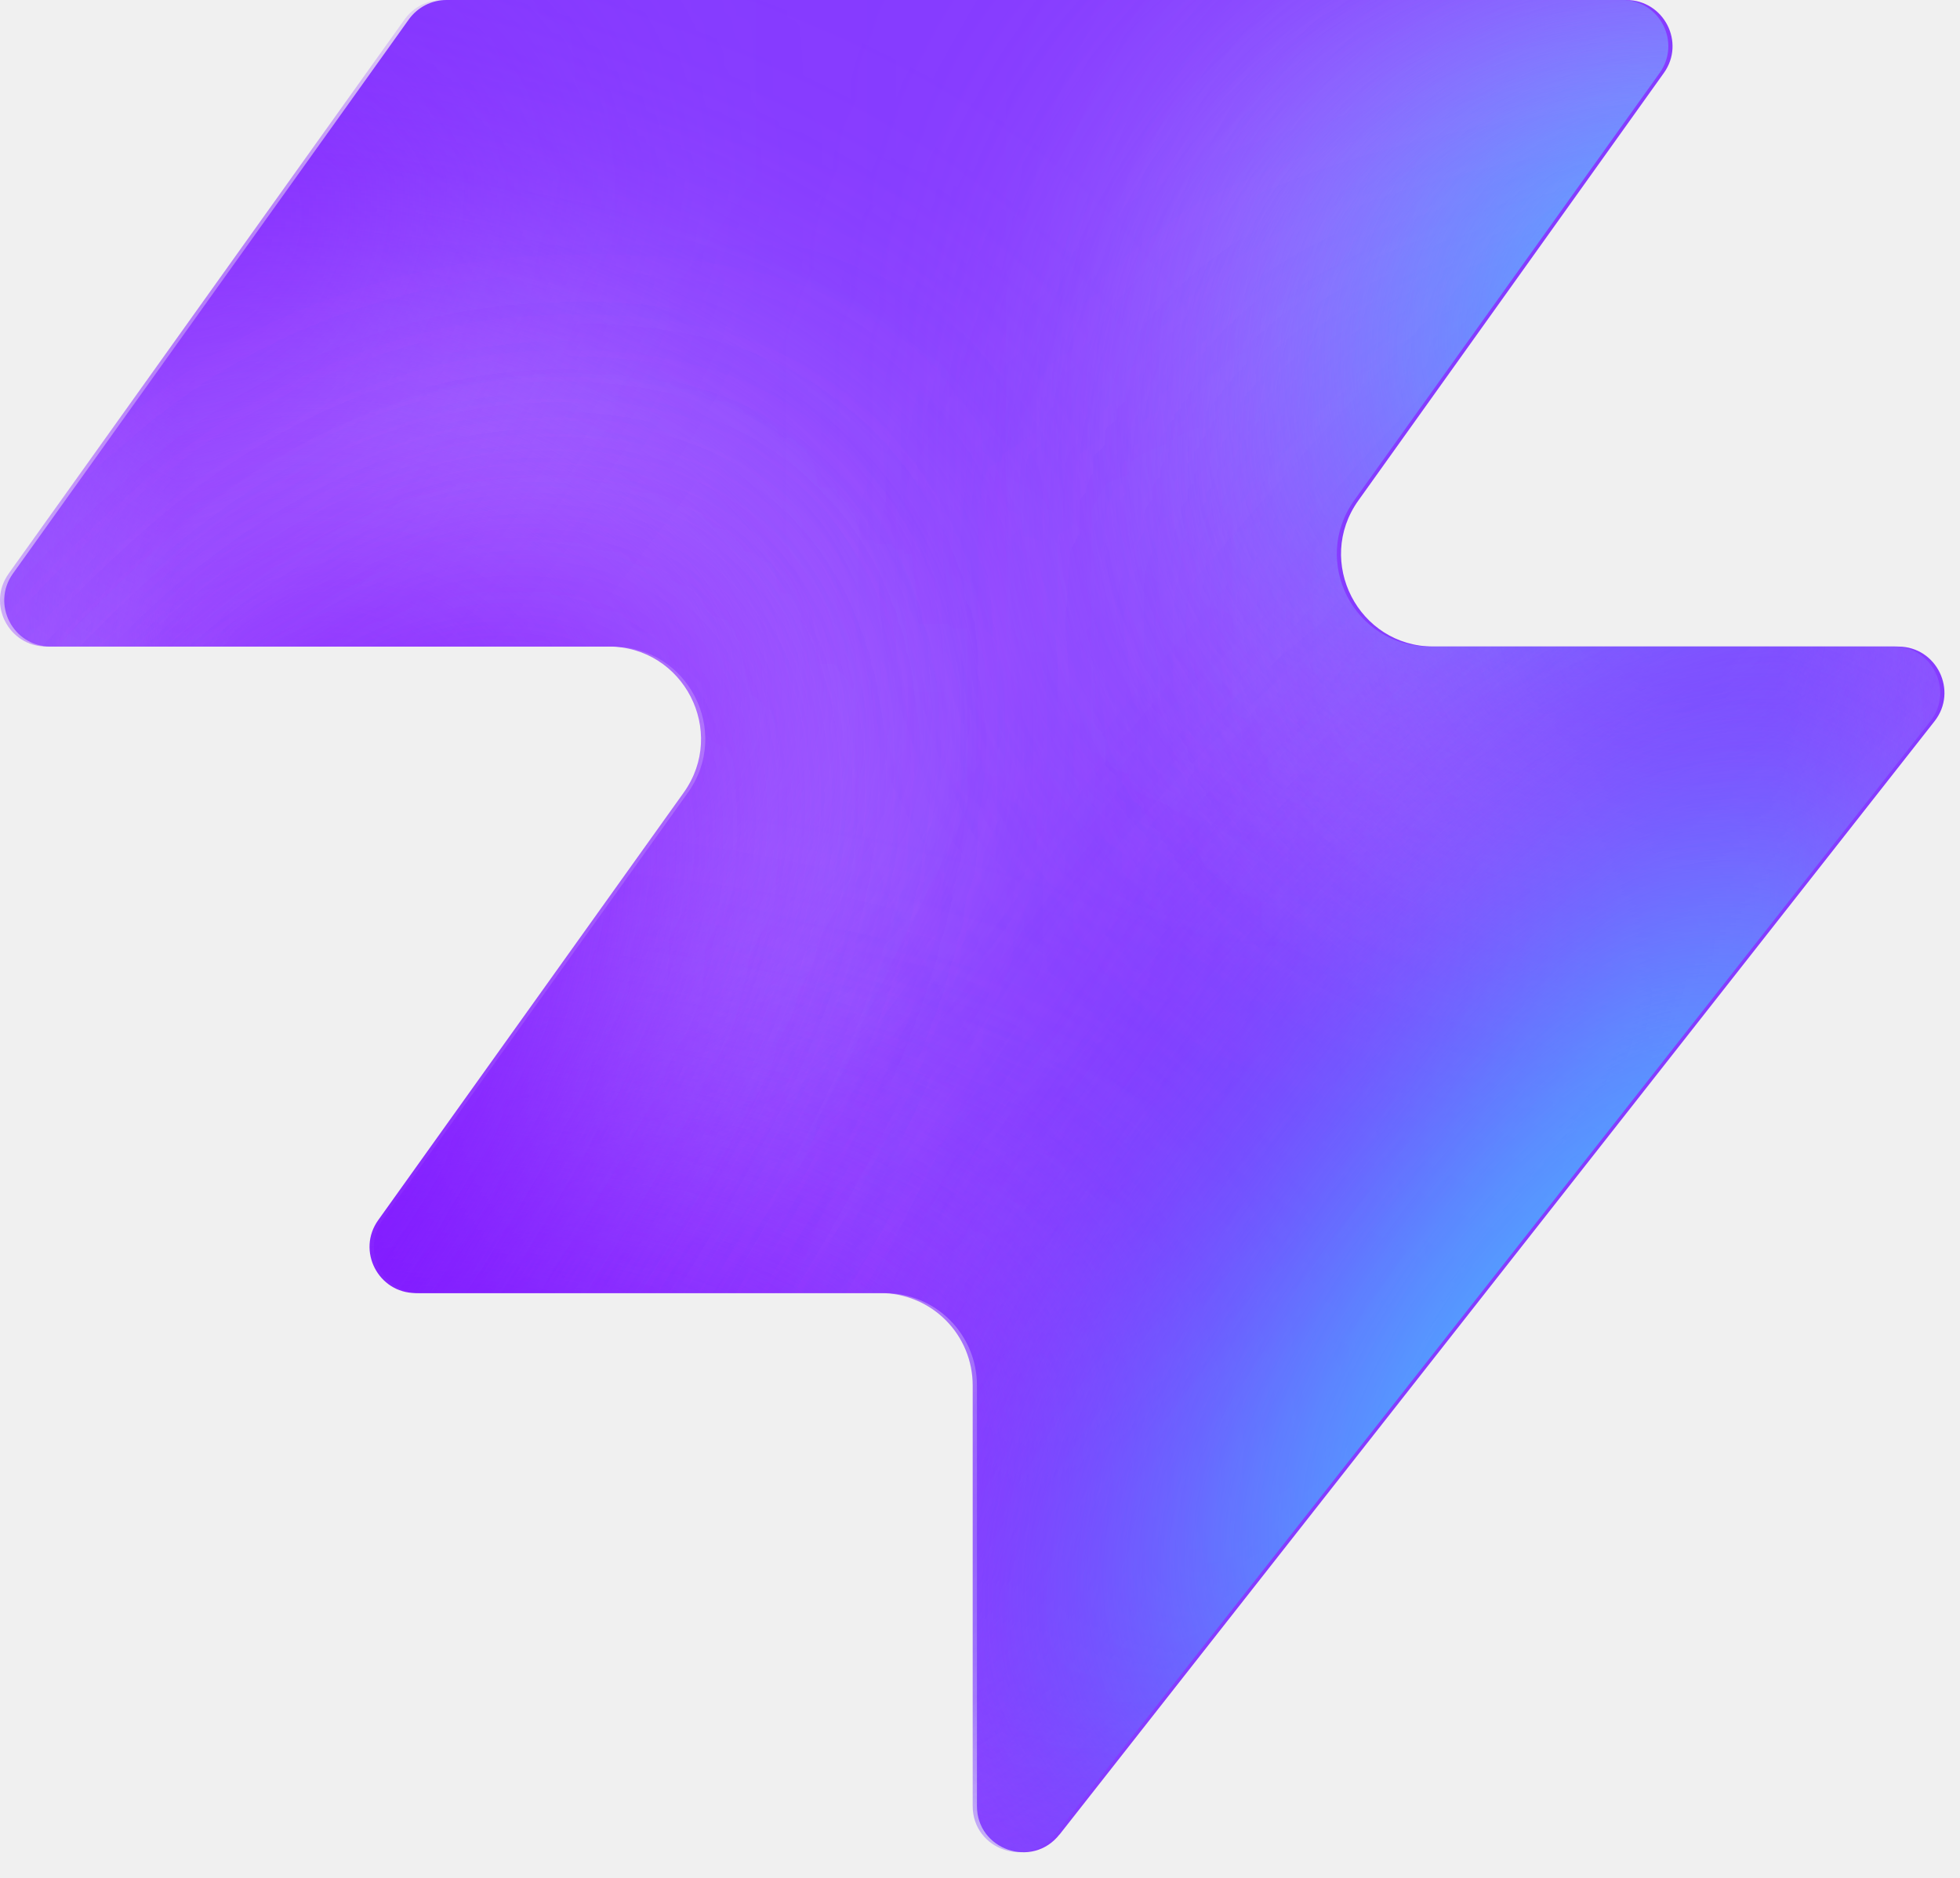
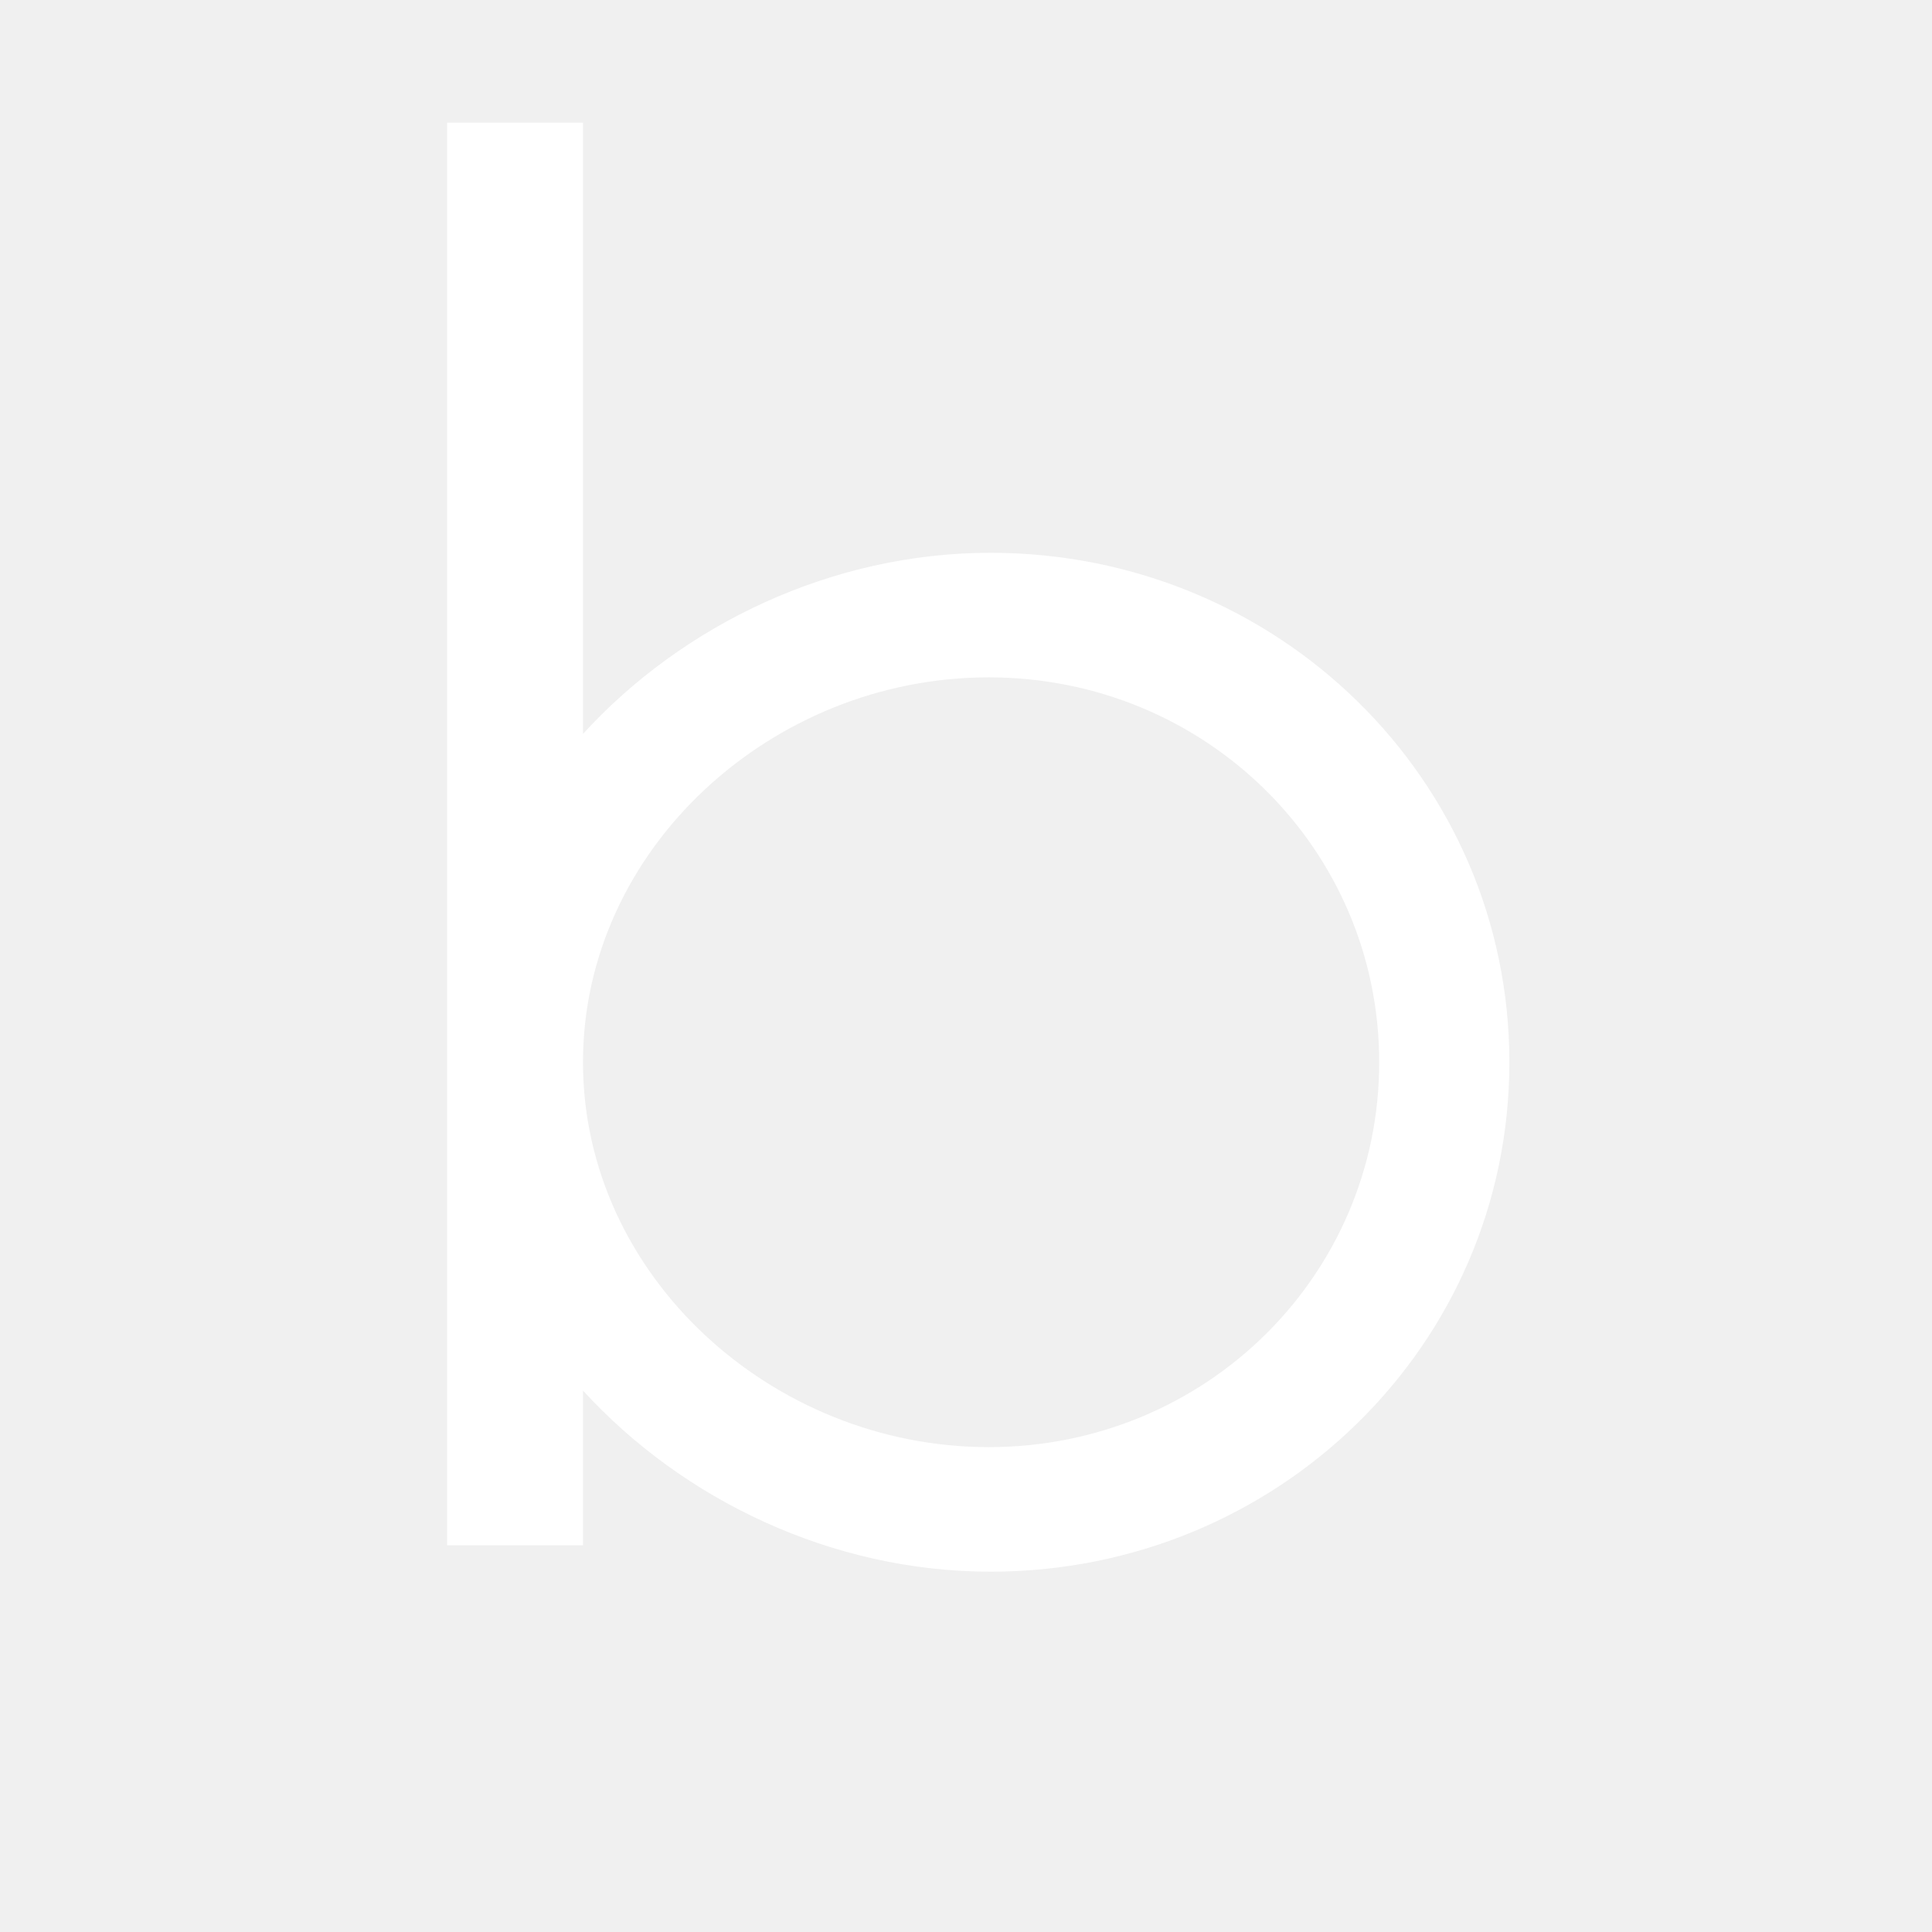
- <svg xmlns="http://www.w3.org/2000/svg" width="48" height="46" fill="none" viewBox="0 0 48 46">
-   <path fill="#863bff" d="M25.946 44.938c-.664.845-2.021.375-2.021-.698V33.937a2.26 2.26 0 0 0-2.262-2.262H10.287c-.92 0-1.456-1.04-.92-1.788l7.48-10.471c1.07-1.497 0-3.578-1.842-3.578H1.237c-.92 0-1.456-1.04-.92-1.788L10.013.474c.214-.297.556-.474.92-.474h28.894c.92 0 1.456 1.04.92 1.788l-7.48 10.471c-1.07 1.498 0 3.579 1.842 3.579h11.377c.943 0 1.473 1.088.89 1.83L25.947 44.94z" style="fill:#863bff;fill:color(display-p3 .525 .23 1);fill-opacity:1" />
-   <mask id="a" width="48" height="46" x="0" y="0" maskUnits="userSpaceOnUse" style="mask-type:alpha">
-     <path fill="#000" d="M25.842 44.938c-.664.844-2.021.375-2.021-.698V33.937a2.26 2.26 0 0 0-2.262-2.262H10.183c-.92 0-1.456-1.04-.92-1.788l7.48-10.471c1.07-1.498 0-3.579-1.842-3.579H1.133c-.92 0-1.456-1.04-.92-1.787L9.91.473c.214-.297.556-.474.92-.474h28.894c.92 0 1.456 1.04.92 1.788l-7.48 10.471c-1.07 1.498 0 3.578 1.842 3.578h11.377c.943 0 1.473 1.088.89 1.832L25.843 44.94z" style="fill:#000;fill-opacity:1" />
-   </mask>
-   <g mask="url(#a)">
-     <g filter="url(#b)">
-       <ellipse cx="5.508" cy="14.704" fill="#ede6ff" rx="5.508" ry="14.704" style="fill:#ede6ff;fill:color(display-p3 .927 .903 1);fill-opacity:1" transform="matrix(.00324 1 1 -.00324 -4.47 31.516)" />
-     </g>
-     <g filter="url(#c)">
-       <ellipse cx="10.399" cy="29.851" fill="#ede6ff" rx="10.399" ry="29.851" style="fill:#ede6ff;fill:color(display-p3 .927 .903 1);fill-opacity:1" transform="matrix(.00324 1 1 -.00324 -39.328 7.883)" />
-     </g>
-     <g filter="url(#d)">
-       <ellipse cx="5.508" cy="30.487" fill="#7e14ff" rx="5.508" ry="30.487" style="fill:#7e14ff;fill:color(display-p3 .492 .077 1);fill-opacity:1" transform="rotate(89.814 -25.913 -14.639)scale(1 -1)" />
-     </g>
-     <g filter="url(#e)">
-       <ellipse cx="5.508" cy="30.599" fill="#7e14ff" rx="5.508" ry="30.599" style="fill:#7e14ff;fill:color(display-p3 .492 .077 1);fill-opacity:1" transform="rotate(89.814 -32.644 -3.334)scale(1 -1)" />
-     </g>
-     <g filter="url(#f)">
-       <ellipse cx="5.508" cy="30.599" fill="#7e14ff" rx="5.508" ry="30.599" style="fill:#7e14ff;fill:color(display-p3 .492 .077 1);fill-opacity:1" transform="matrix(.00324 1 1 -.00324 -34.34 30.47)" />
-     </g>
-     <g filter="url(#g)">
-       <ellipse cx="14.072" cy="22.078" fill="#ede6ff" rx="14.072" ry="22.078" style="fill:#ede6ff;fill:color(display-p3 .927 .903 1);fill-opacity:1" transform="rotate(93.35 24.506 48.493)scale(-1 1)" />
-     </g>
-     <g filter="url(#h)">
-       <ellipse cx="3.47" cy="21.501" fill="#7e14ff" rx="3.47" ry="21.501" style="fill:#7e14ff;fill:color(display-p3 .492 .077 1);fill-opacity:1" transform="rotate(89.009 28.708 47.59)scale(-1 1)" />
-     </g>
-     <g filter="url(#i)">
-       <ellipse cx="3.47" cy="21.501" fill="#7e14ff" rx="3.47" ry="21.501" style="fill:#7e14ff;fill:color(display-p3 .492 .077 1);fill-opacity:1" transform="rotate(89.009 28.708 47.59)scale(-1 1)" />
-     </g>
-     <g filter="url(#j)">
-       <ellipse cx=".387" cy="8.972" fill="#7e14ff" rx="4.407" ry="29.108" style="fill:#7e14ff;fill:color(display-p3 .492 .077 1);fill-opacity:1" transform="rotate(39.51 .387 8.972)" />
-     </g>
-     <g filter="url(#k)">
-       <ellipse cx="47.523" cy="-6.092" fill="#7e14ff" rx="4.407" ry="29.108" style="fill:#7e14ff;fill:color(display-p3 .492 .077 1);fill-opacity:1" transform="rotate(37.892 47.523 -6.092)" />
-     </g>
-     <g filter="url(#l)">
-       <ellipse cx="41.412" cy="6.333" fill="#47bfff" rx="5.971" ry="9.665" style="fill:#47bfff;fill:color(display-p3 .28 .748 1);fill-opacity:1" transform="rotate(37.892 41.412 6.333)" />
-     </g>
-     <g filter="url(#m)">
-       <ellipse cx="-1.879" cy="38.332" fill="#7e14ff" rx="4.407" ry="29.108" style="fill:#7e14ff;fill:color(display-p3 .492 .077 1);fill-opacity:1" transform="rotate(37.892 -1.88 38.332)" />
-     </g>
-     <g filter="url(#n)">
-       <ellipse cx="-1.879" cy="38.332" fill="#7e14ff" rx="4.407" ry="29.108" style="fill:#7e14ff;fill:color(display-p3 .492 .077 1);fill-opacity:1" transform="rotate(37.892 -1.88 38.332)" />
-     </g>
-     <g filter="url(#o)">
-       <ellipse cx="35.651" cy="29.907" fill="#7e14ff" rx="4.407" ry="29.108" style="fill:#7e14ff;fill:color(display-p3 .492 .077 1);fill-opacity:1" transform="rotate(37.892 35.651 29.907)" />
-     </g>
-     <g filter="url(#p)">
-       <ellipse cx="38.418" cy="32.4" fill="#47bfff" rx="5.971" ry="15.297" style="fill:#47bfff;fill:color(display-p3 .28 .748 1);fill-opacity:1" transform="rotate(37.892 38.418 32.4)" />
-     </g>
-   </g>
-   <defs>
-     <filter id="b" width="60.045" height="41.654" x="-19.77" y="16.149" color-interpolation-filters="sRGB" filterUnits="userSpaceOnUse">
-       <feFlood flood-opacity="0" result="BackgroundImageFix" />
-       <feBlend in="SourceGraphic" in2="BackgroundImageFix" result="shape" />
-       <feGaussianBlur result="effect1_foregroundBlur_2002_17158" stdDeviation="7.659" />
-     </filter>
-     <filter id="c" width="90.34" height="51.437" x="-54.613" y="-7.533" color-interpolation-filters="sRGB" filterUnits="userSpaceOnUse">
-       <feFlood flood-opacity="0" result="BackgroundImageFix" />
-       <feBlend in="SourceGraphic" in2="BackgroundImageFix" result="shape" />
-       <feGaussianBlur result="effect1_foregroundBlur_2002_17158" stdDeviation="7.659" />
-     </filter>
-     <filter id="d" width="79.355" height="29.4" x="-49.64" y="2.03" color-interpolation-filters="sRGB" filterUnits="userSpaceOnUse">
-       <feFlood flood-opacity="0" result="BackgroundImageFix" />
-       <feBlend in="SourceGraphic" in2="BackgroundImageFix" result="shape" />
-       <feGaussianBlur result="effect1_foregroundBlur_2002_17158" stdDeviation="4.596" />
-     </filter>
-     <filter id="e" width="79.579" height="29.4" x="-45.045" y="20.029" color-interpolation-filters="sRGB" filterUnits="userSpaceOnUse">
-       <feFlood flood-opacity="0" result="BackgroundImageFix" />
-       <feBlend in="SourceGraphic" in2="BackgroundImageFix" result="shape" />
-       <feGaussianBlur result="effect1_foregroundBlur_2002_17158" stdDeviation="4.596" />
-     </filter>
-     <filter id="f" width="79.579" height="29.4" x="-43.513" y="21.178" color-interpolation-filters="sRGB" filterUnits="userSpaceOnUse">
-       <feFlood flood-opacity="0" result="BackgroundImageFix" />
-       <feBlend in="SourceGraphic" in2="BackgroundImageFix" result="shape" />
-       <feGaussianBlur result="effect1_foregroundBlur_2002_17158" stdDeviation="4.596" />
-     </filter>
-     <filter id="g" width="74.749" height="58.852" x="15.756" y="-17.901" color-interpolation-filters="sRGB" filterUnits="userSpaceOnUse">
-       <feFlood flood-opacity="0" result="BackgroundImageFix" />
-       <feBlend in="SourceGraphic" in2="BackgroundImageFix" result="shape" />
-       <feGaussianBlur result="effect1_foregroundBlur_2002_17158" stdDeviation="7.659" />
-     </filter>
-     <filter id="h" width="61.377" height="25.362" x="23.548" y="2.284" color-interpolation-filters="sRGB" filterUnits="userSpaceOnUse">
-       <feFlood flood-opacity="0" result="BackgroundImageFix" />
-       <feBlend in="SourceGraphic" in2="BackgroundImageFix" result="shape" />
-       <feGaussianBlur result="effect1_foregroundBlur_2002_17158" stdDeviation="4.596" />
-     </filter>
-     <filter id="i" width="61.377" height="25.362" x="23.548" y="2.284" color-interpolation-filters="sRGB" filterUnits="userSpaceOnUse">
-       <feFlood flood-opacity="0" result="BackgroundImageFix" />
-       <feBlend in="SourceGraphic" in2="BackgroundImageFix" result="shape" />
-       <feGaussianBlur result="effect1_foregroundBlur_2002_17158" stdDeviation="4.596" />
-     </filter>
-     <filter id="j" width="56.045" height="63.649" x="-27.636" y="-22.853" color-interpolation-filters="sRGB" filterUnits="userSpaceOnUse">
-       <feFlood flood-opacity="0" result="BackgroundImageFix" />
-       <feBlend in="SourceGraphic" in2="BackgroundImageFix" result="shape" />
-       <feGaussianBlur result="effect1_foregroundBlur_2002_17158" stdDeviation="4.596" />
-     </filter>
-     <filter id="k" width="54.814" height="64.646" x="20.116" y="-38.415" color-interpolation-filters="sRGB" filterUnits="userSpaceOnUse">
-       <feFlood flood-opacity="0" result="BackgroundImageFix" />
-       <feBlend in="SourceGraphic" in2="BackgroundImageFix" result="shape" />
-       <feGaussianBlur result="effect1_foregroundBlur_2002_17158" stdDeviation="4.596" />
-     </filter>
-     <filter id="l" width="33.541" height="35.313" x="24.641" y="-11.323" color-interpolation-filters="sRGB" filterUnits="userSpaceOnUse">
-       <feFlood flood-opacity="0" result="BackgroundImageFix" />
-       <feBlend in="SourceGraphic" in2="BackgroundImageFix" result="shape" />
-       <feGaussianBlur result="effect1_foregroundBlur_2002_17158" stdDeviation="4.596" />
-     </filter>
-     <filter id="m" width="54.814" height="64.646" x="-29.286" y="6.009" color-interpolation-filters="sRGB" filterUnits="userSpaceOnUse">
-       <feFlood flood-opacity="0" result="BackgroundImageFix" />
-       <feBlend in="SourceGraphic" in2="BackgroundImageFix" result="shape" />
-       <feGaussianBlur result="effect1_foregroundBlur_2002_17158" stdDeviation="4.596" />
-     </filter>
-     <filter id="n" width="54.814" height="64.646" x="-29.286" y="6.009" color-interpolation-filters="sRGB" filterUnits="userSpaceOnUse">
-       <feFlood flood-opacity="0" result="BackgroundImageFix" />
-       <feBlend in="SourceGraphic" in2="BackgroundImageFix" result="shape" />
-       <feGaussianBlur result="effect1_foregroundBlur_2002_17158" stdDeviation="4.596" />
-     </filter>
-     <filter id="o" width="54.814" height="64.646" x="8.244" y="-2.416" color-interpolation-filters="sRGB" filterUnits="userSpaceOnUse">
-       <feFlood flood-opacity="0" result="BackgroundImageFix" />
-       <feBlend in="SourceGraphic" in2="BackgroundImageFix" result="shape" />
-       <feGaussianBlur result="effect1_foregroundBlur_2002_17158" stdDeviation="4.596" />
-     </filter>
-     <filter id="p" width="39.409" height="43.623" x="18.713" y="10.588" color-interpolation-filters="sRGB" filterUnits="userSpaceOnUse">
-       <feFlood flood-opacity="0" result="BackgroundImageFix" />
-       <feBlend in="SourceGraphic" in2="BackgroundImageFix" result="shape" />
-       <feGaussianBlur result="effect1_foregroundBlur_2002_17158" stdDeviation="4.596" />
-     </filter>
-   </defs>
+ <svg xmlns="http://www.w3.org/2000/svg" viewBox="-5.5 0 32 32">
+   <path fill="#fff" d="M4.156 2.031v10.125c1.656-1.813 4.125-3 6.75-3 4.75 0 8.594 3.75 8.594 8.438s-3.844 8.438-8.594 8.438c-2.625 0-5.094-1.188-6.75-3v2.563h-2.25v-23.563h2.25zM10.875 23.969c3.594 0 6.469-2.844 6.469-6.375s-2.875-6.375-6.469-6.375-6.719 2.844-6.719 6.375 3.125 6.375 6.719 6.375z" />
</svg>
